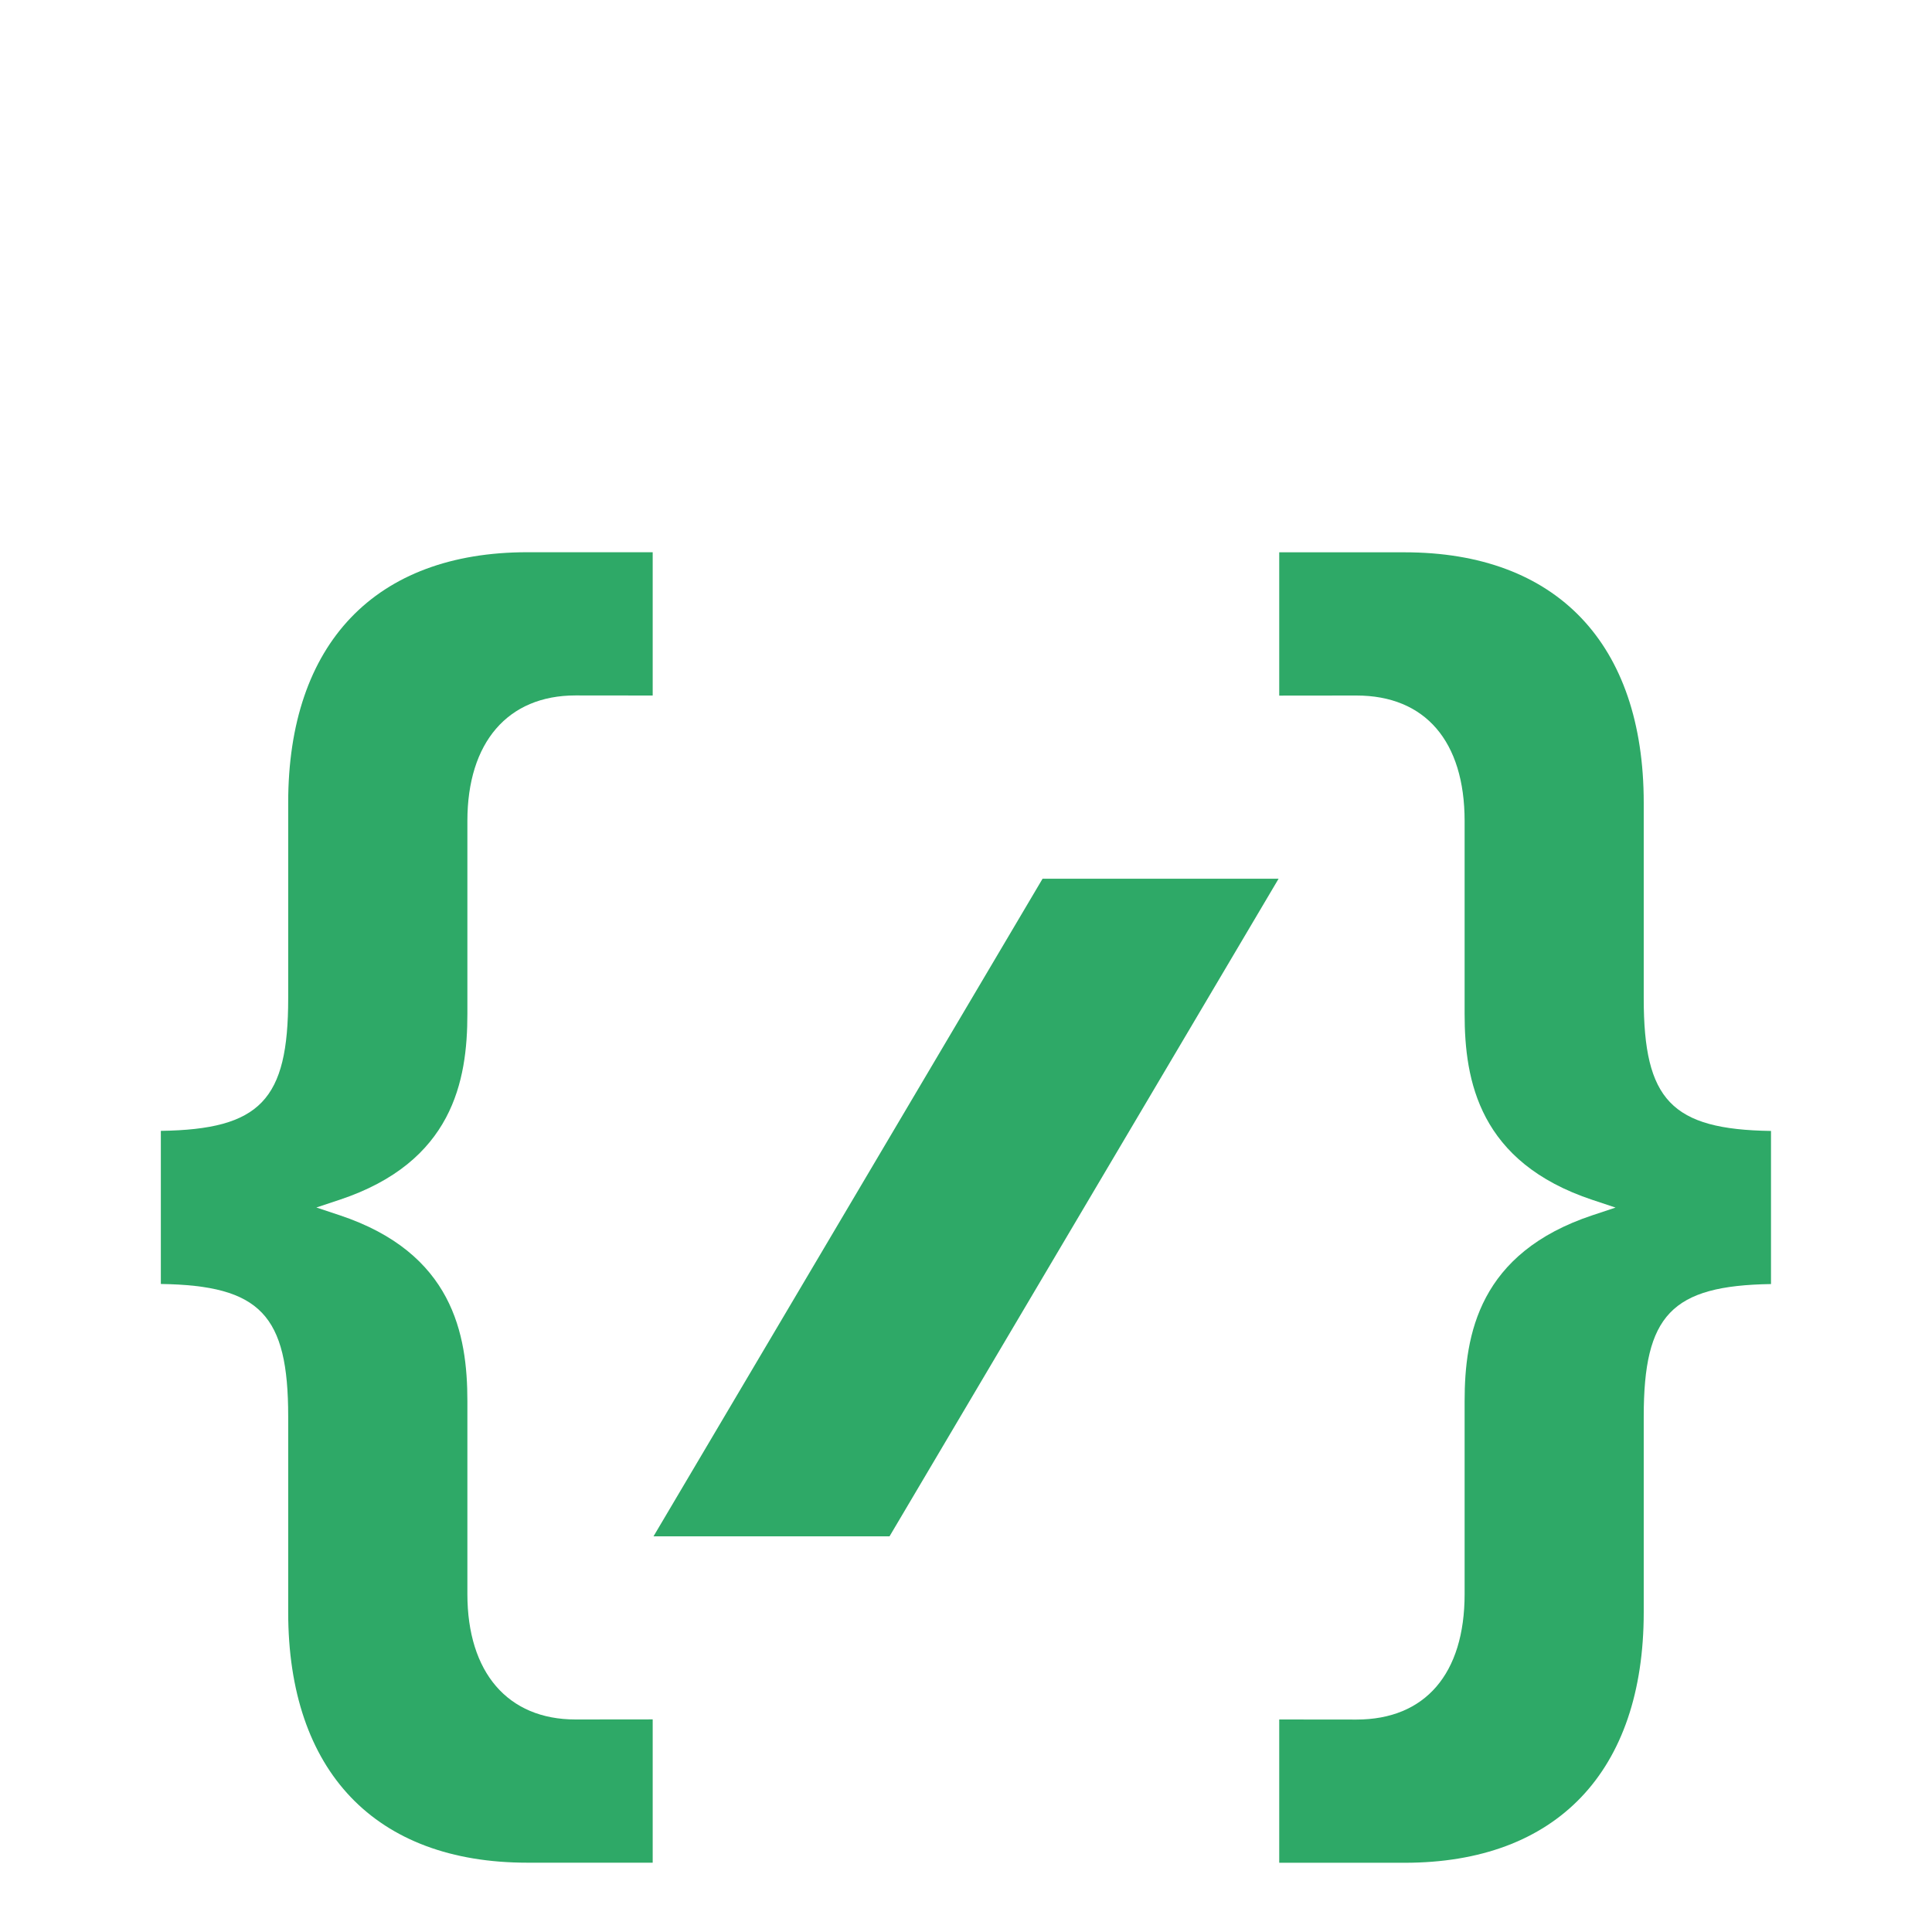
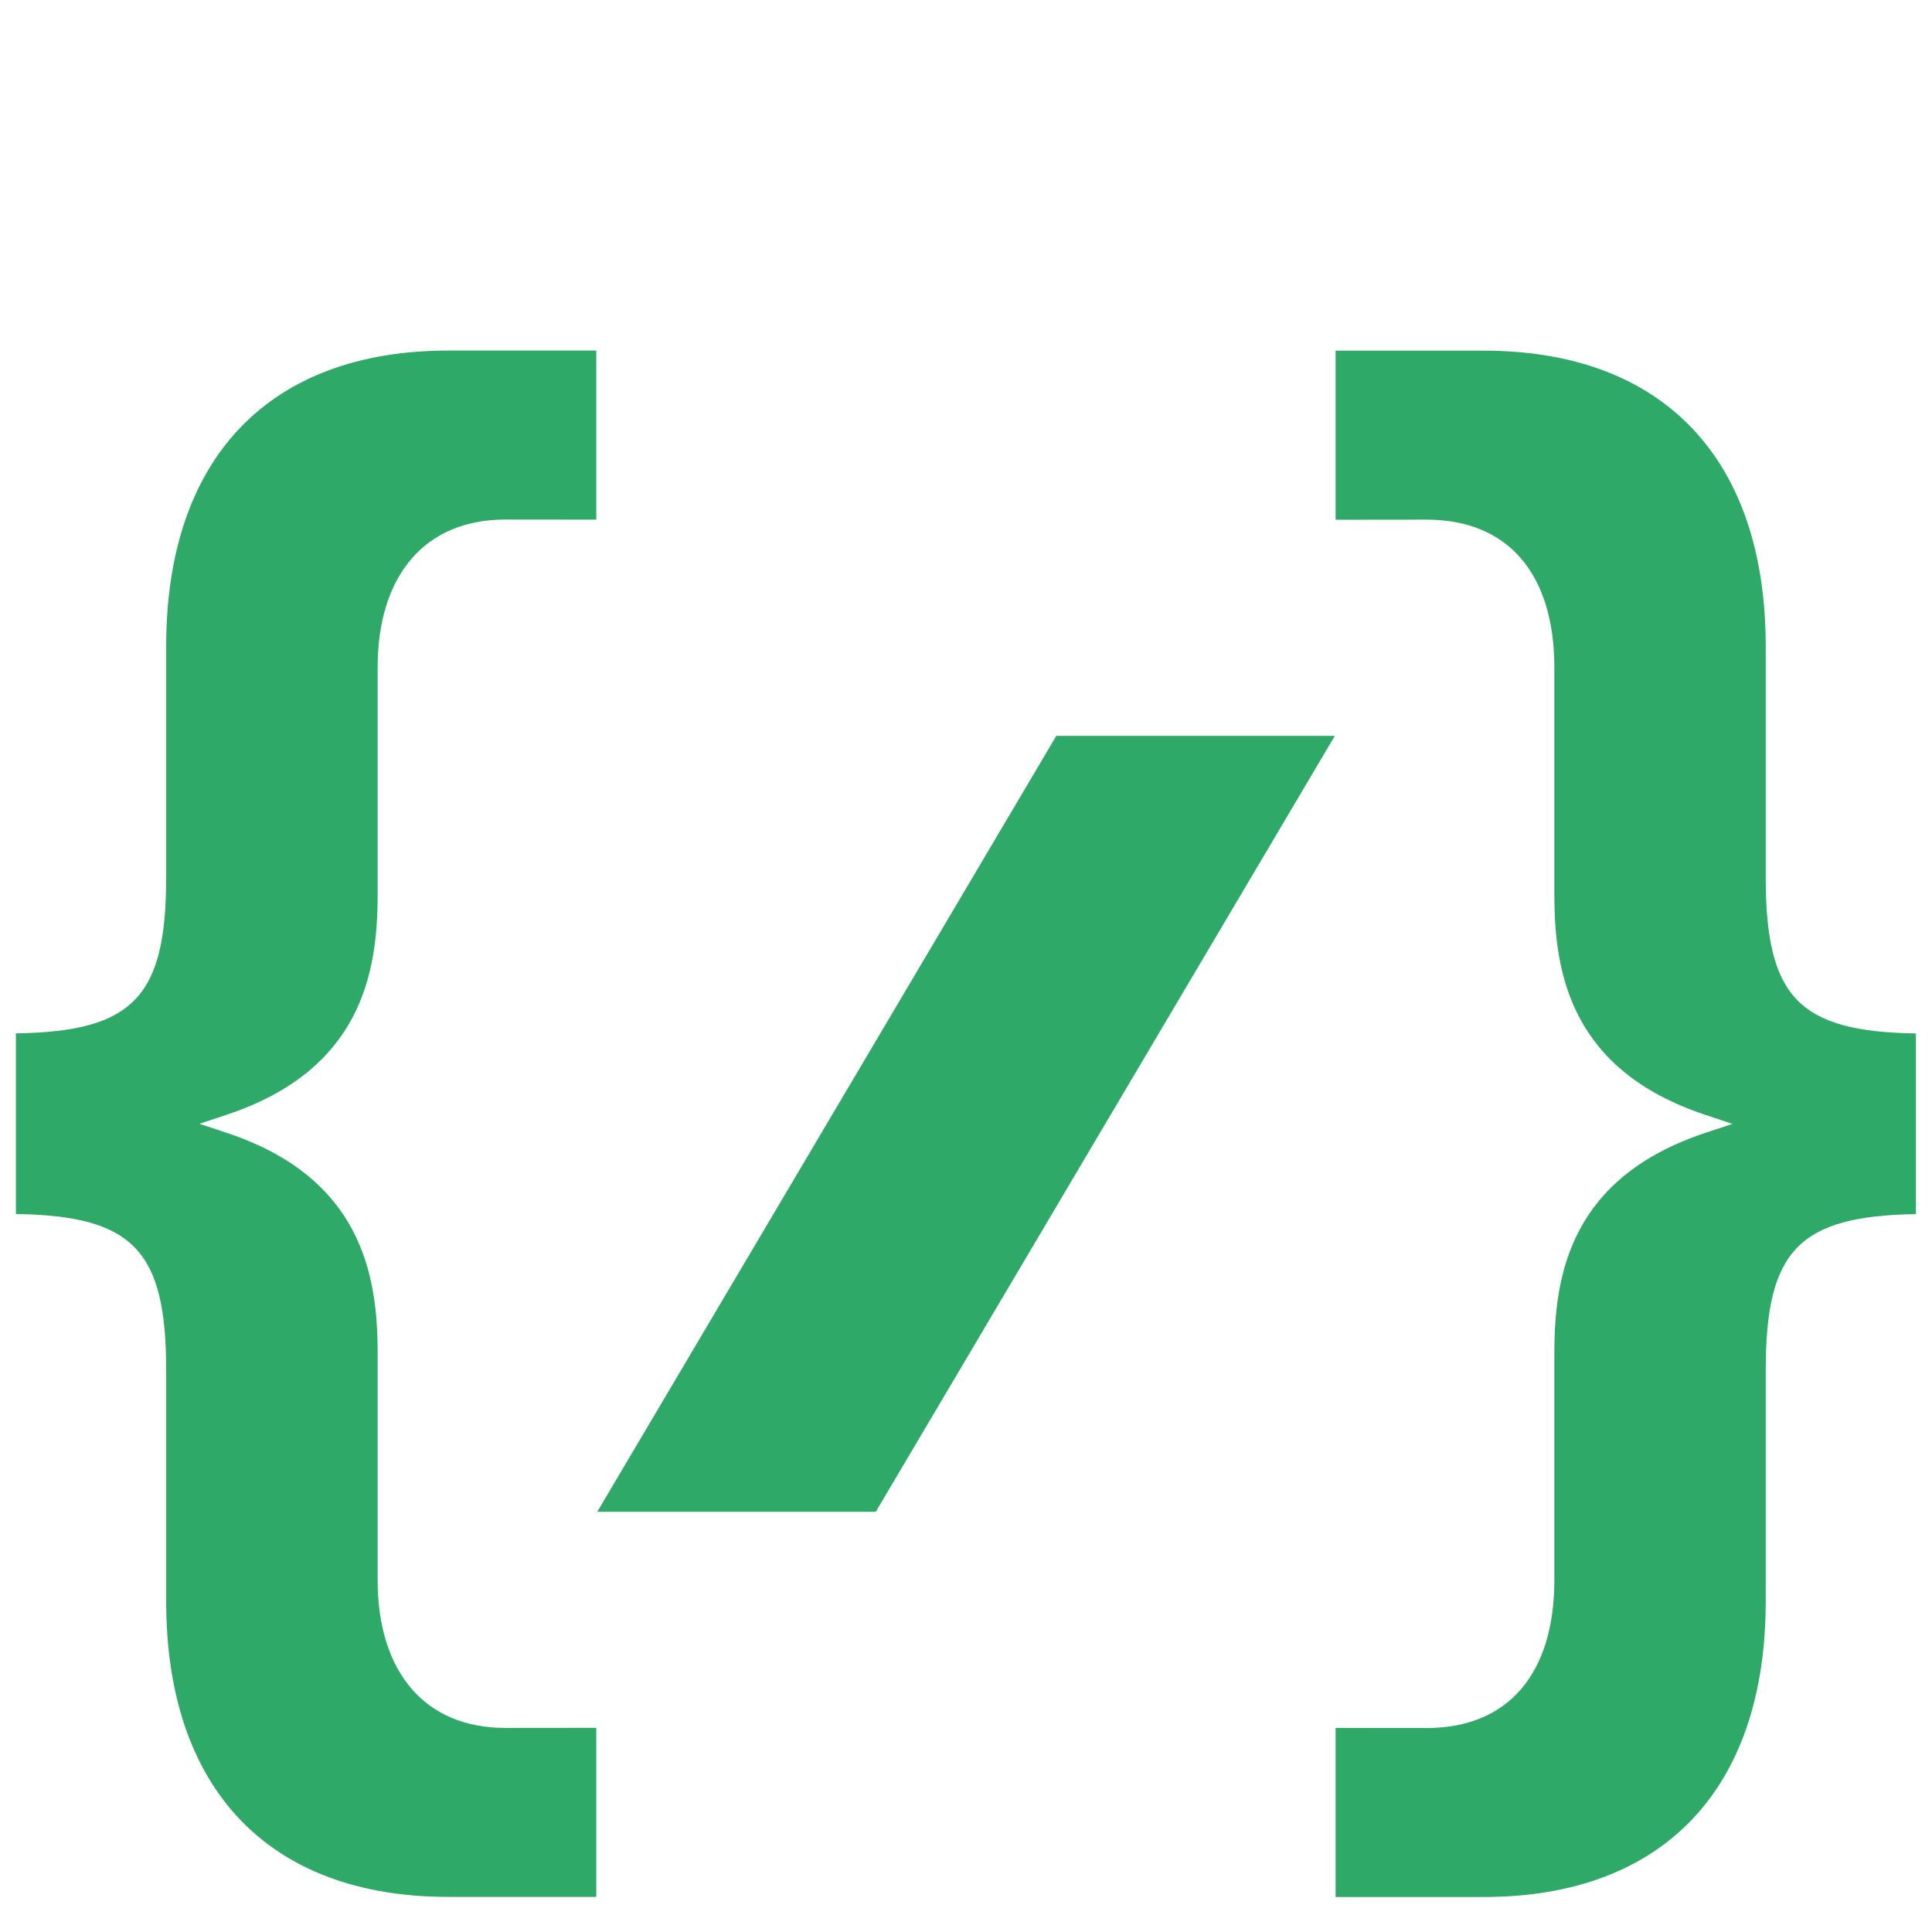
<svg xmlns="http://www.w3.org/2000/svg" width="16" height="16" viewBox="0 0 24 24" role="img" aria-label="Slash Commands">
-   <g fill="#2ea967" transform="translate(0 3)">
+   <g fill="#2ea967" transform="translate(-2.16 -.2) scale(1.18)">
    <path d="m8.118 16.085 4.833-8.169h2.932l-4.833 8.169z" />
    <path d="m20.419 9.404v-2.431c0-1.978-1.083-3.112-2.97-3.112h-1.558v1.78l.959-.001c.854 0 1.344.568 1.344 1.559v2.397c0 .83.181 1.842 1.589 2.31l.286.095-.286.095c-1.409.468-1.589 1.48-1.589 2.31v2.396c0 .991-.49 1.559-1.344 1.559l-.959-.001v1.78h1.558c1.887 0 2.97-1.134 2.97-3.112v-2.432c0-1.258.343-1.626 1.581-1.645v-1.902c-1.238-.018-1.581-.386-1.581-1.645z" />
    <path d="m5.806 7.198c0-.976.502-1.559 1.343-1.559l.959.001v-1.78h-1.558c-1.887 0-2.97 1.134-2.97 3.112v2.431c0 1.259-.343 1.627-1.582 1.645v1.902c1.238.018 1.582.386 1.582 1.645v2.432c0 1.978 1.083 3.112 2.97 3.112h1.558v-1.78l-.959.001c-.841 0-1.343-.583-1.343-1.559v-2.396c0-.83-.181-1.842-1.59-2.31l-.286-.095.286-.095c1.409-.468 1.59-1.48 1.59-2.31z" />
  </g>
</svg>
